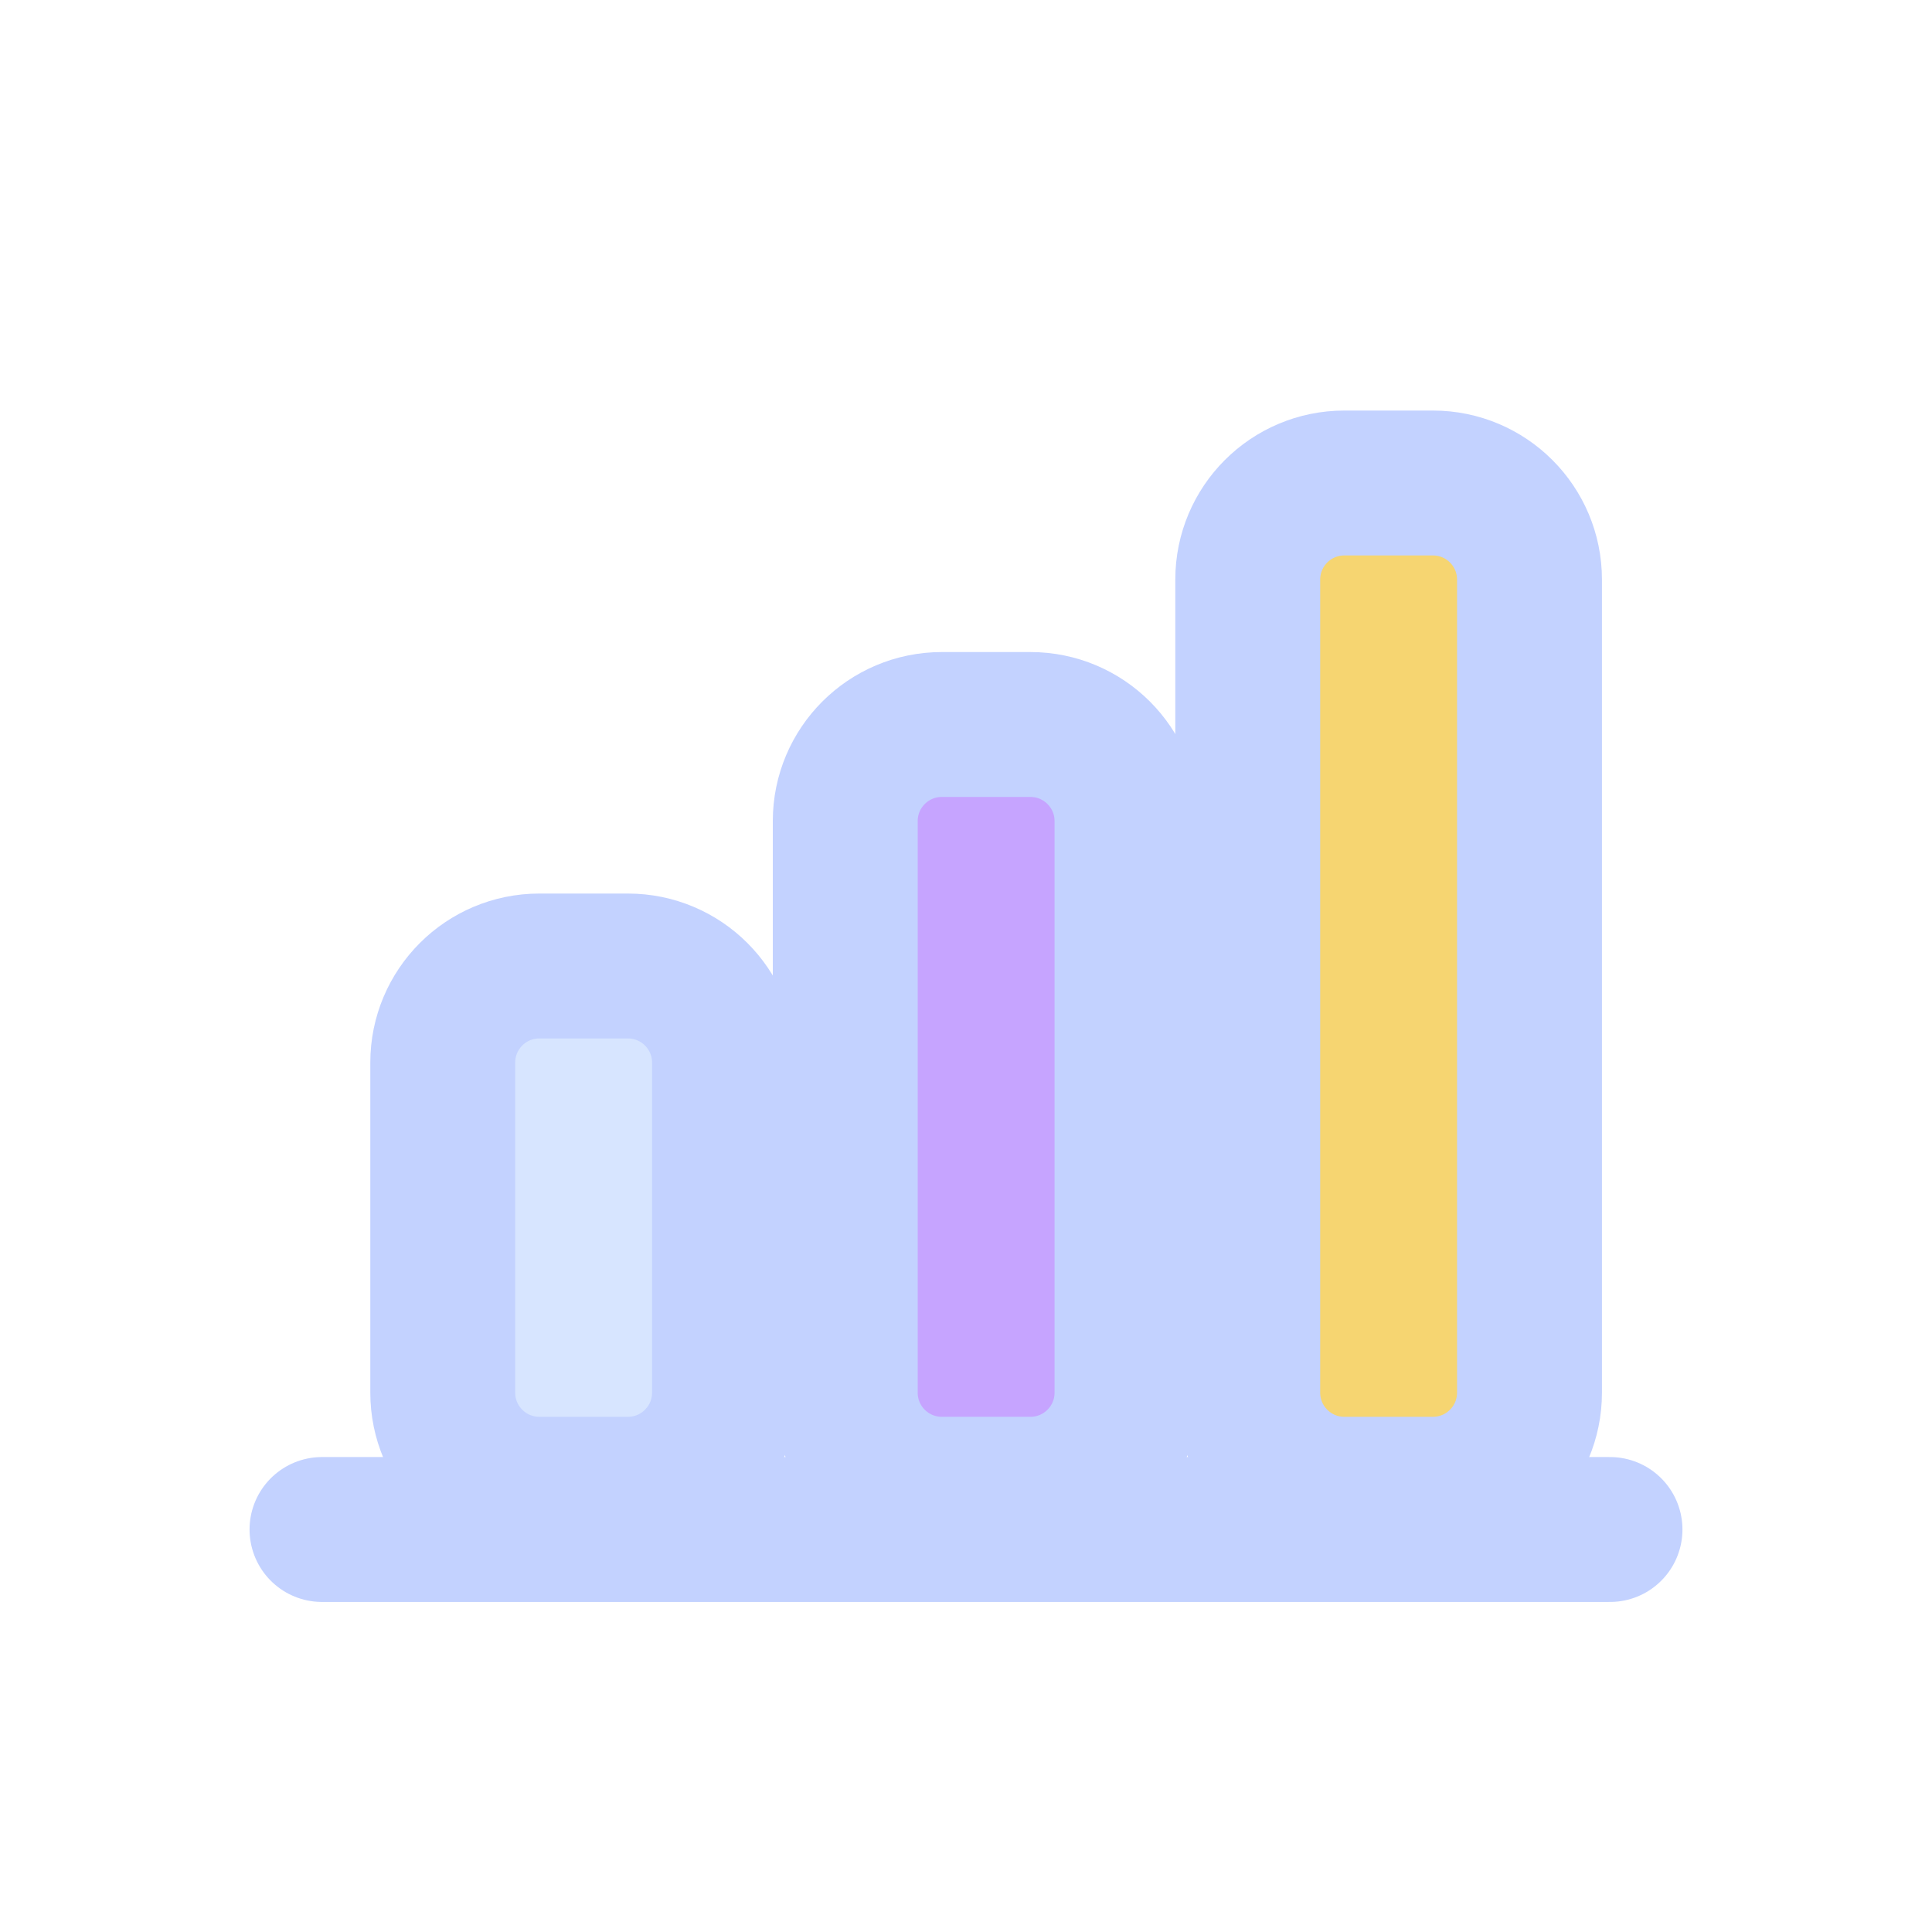
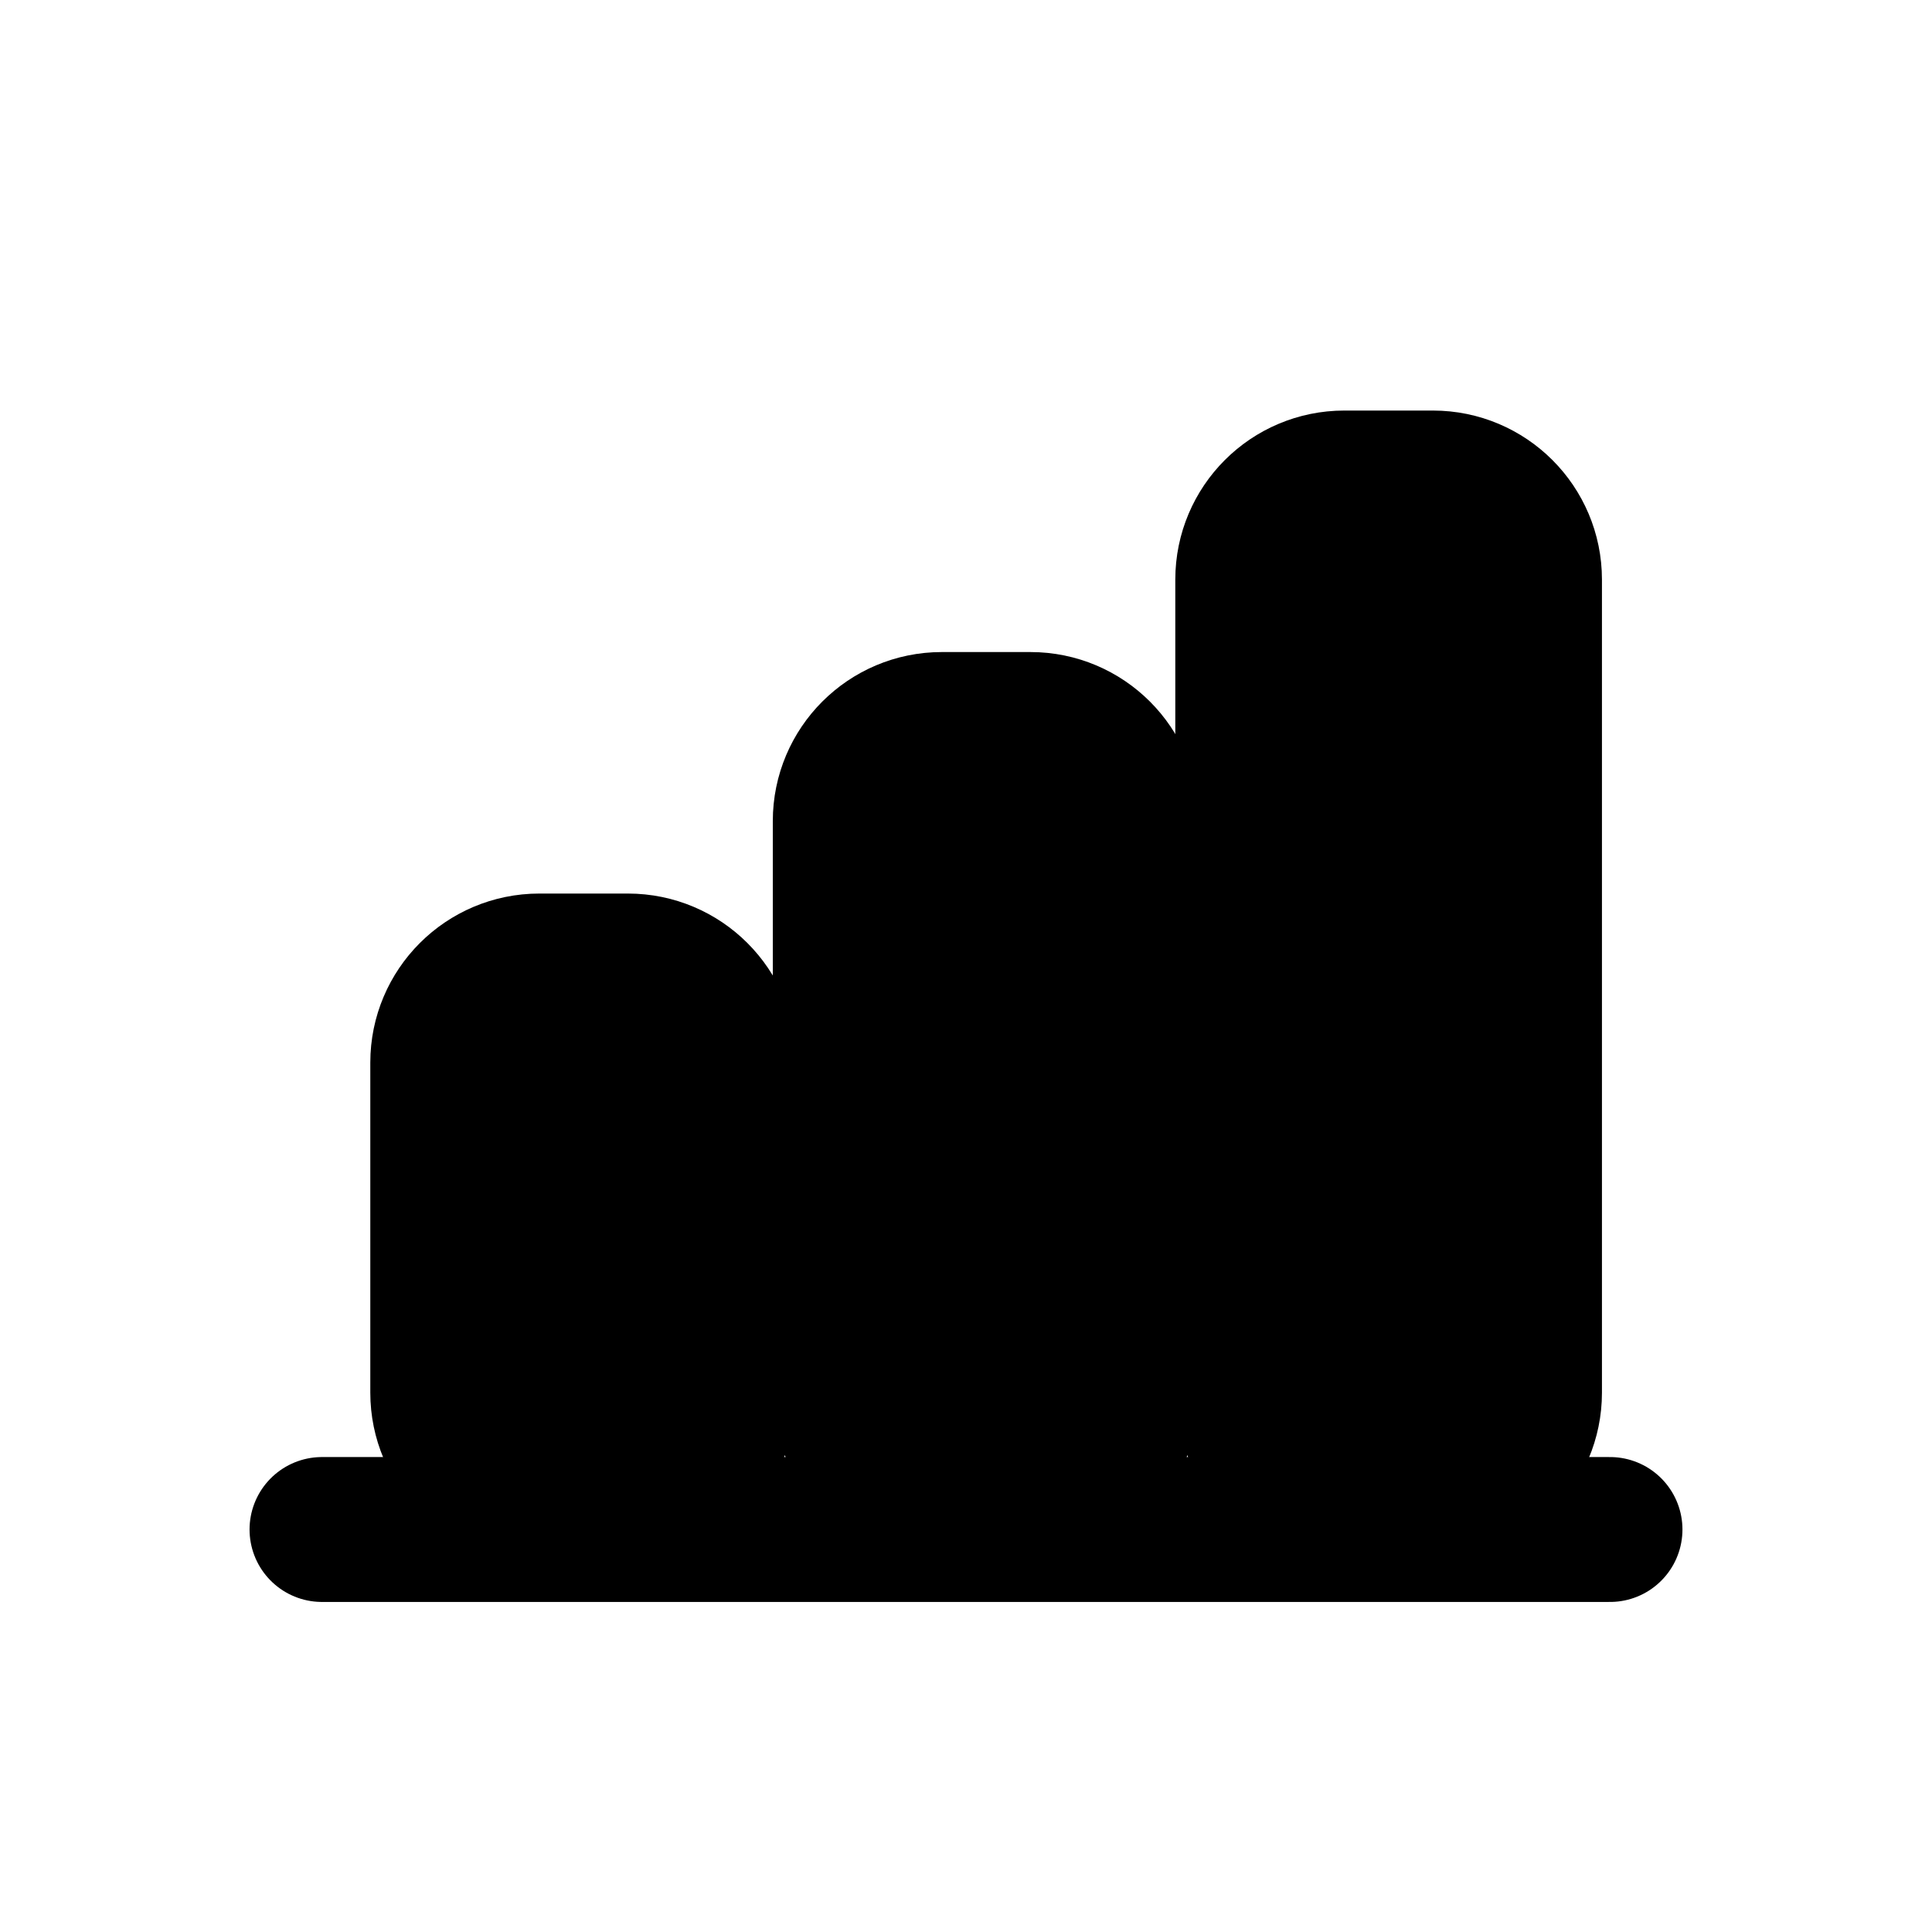
- <svg xmlns="http://www.w3.org/2000/svg" viewBox="0 0 24 24" fill="none" stroke="#c3d2ff" stroke-width="1.8" stroke-linecap="round" stroke-linejoin="round">
+ <svg xmlns="http://www.w3.org/2000/svg" viewBox="0 0 24 24" fill="none" stroke="currentColor" stroke-width="1.8" stroke-linecap="round" stroke-linejoin="round">
  <line x1="4" y1="19" x2="20" y2="19" />
-   <rect x="5.5" y="12" width="3.5" height="6.5" rx="1.2" fill="#d7e5ff" stroke="none" />
-   <rect x="10.5" y="9" width="3.5" height="9.5" rx="1.2" fill="#c6a4ff" stroke="none" />
-   <rect x="15.5" y="6" width="3.5" height="12.5" rx="1.2" fill="#f6d571" stroke="none" />
+   <rect x="5.5" y="12" width="3.5" height="6.5" rx="1.2" fill="currentColor" stroke="none" />
+   <rect x="10.5" y="9" width="3.5" height="9.5" rx="1.2" fill="currentColor" stroke="none" />
+   <rect x="15.5" y="6" width="3.5" height="12.5" rx="1.2" fill="currentColor" stroke="none" />
  <rect x="5.5" y="12" width="3.5" height="6.5" rx="1.2" />
  <rect x="10.5" y="9" width="3.5" height="9.5" rx="1.2" />
  <rect x="15.5" y="6" width="3.5" height="12.5" rx="1.2" />
</svg>
